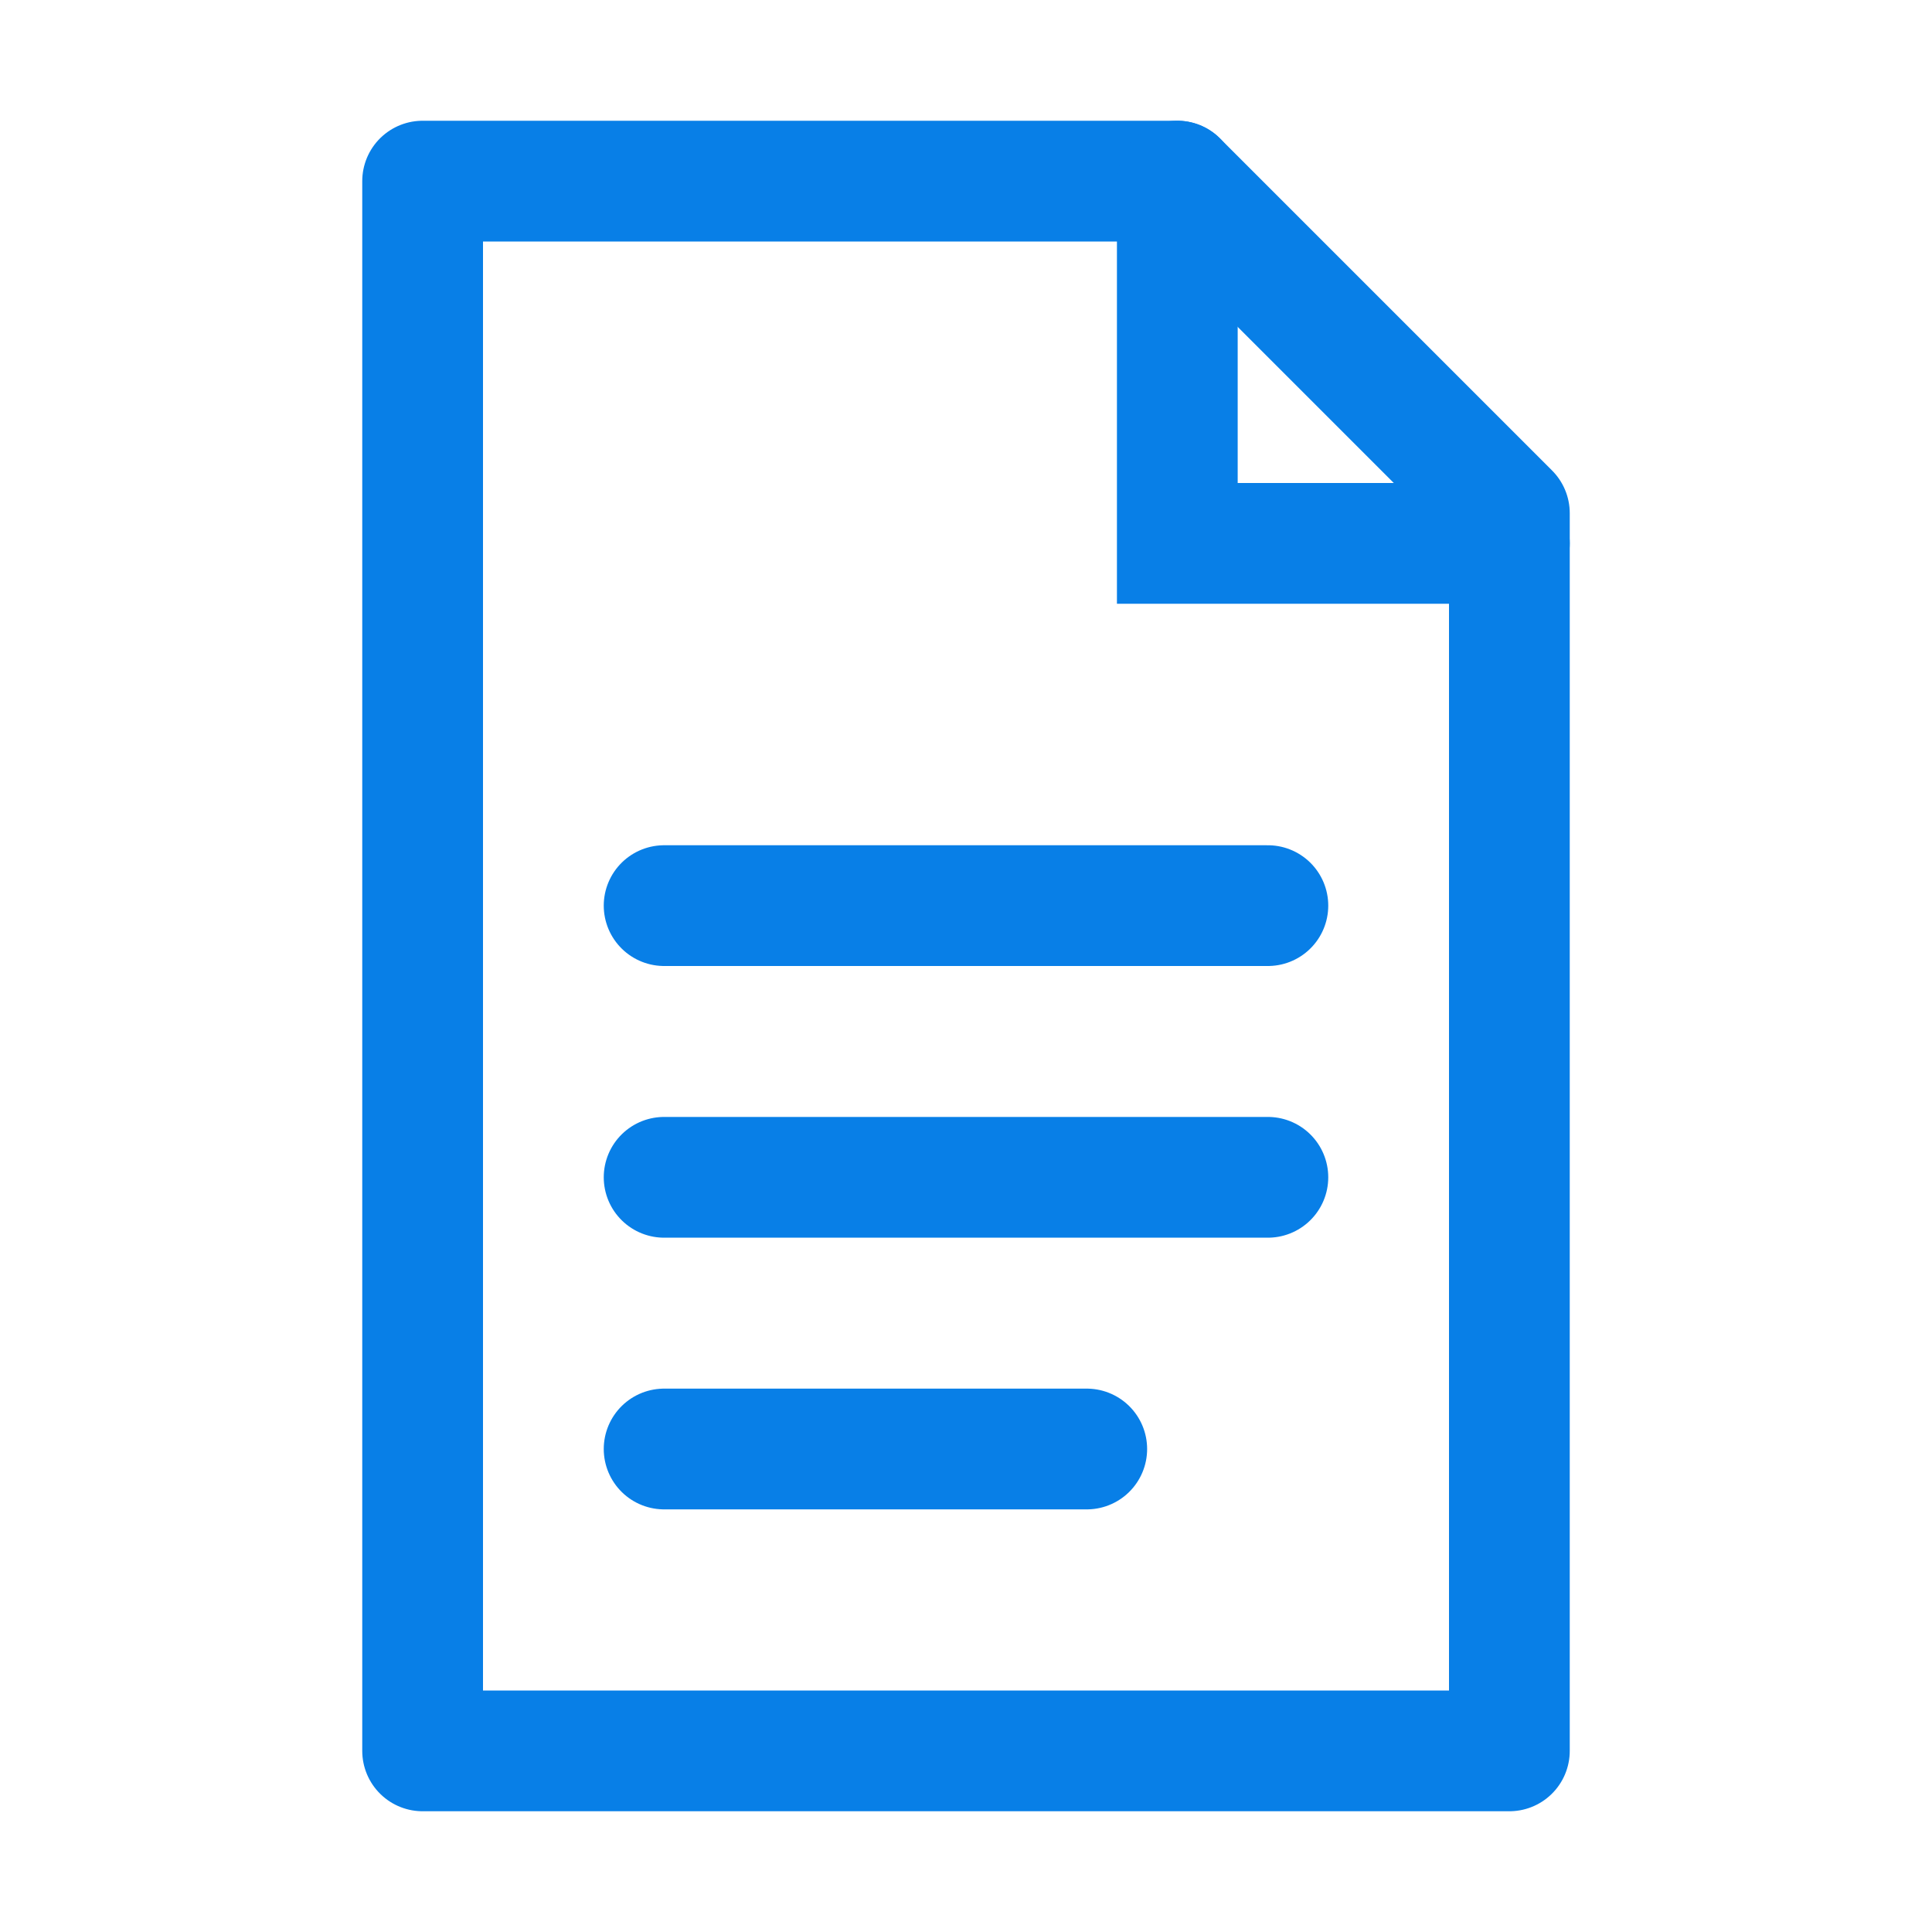
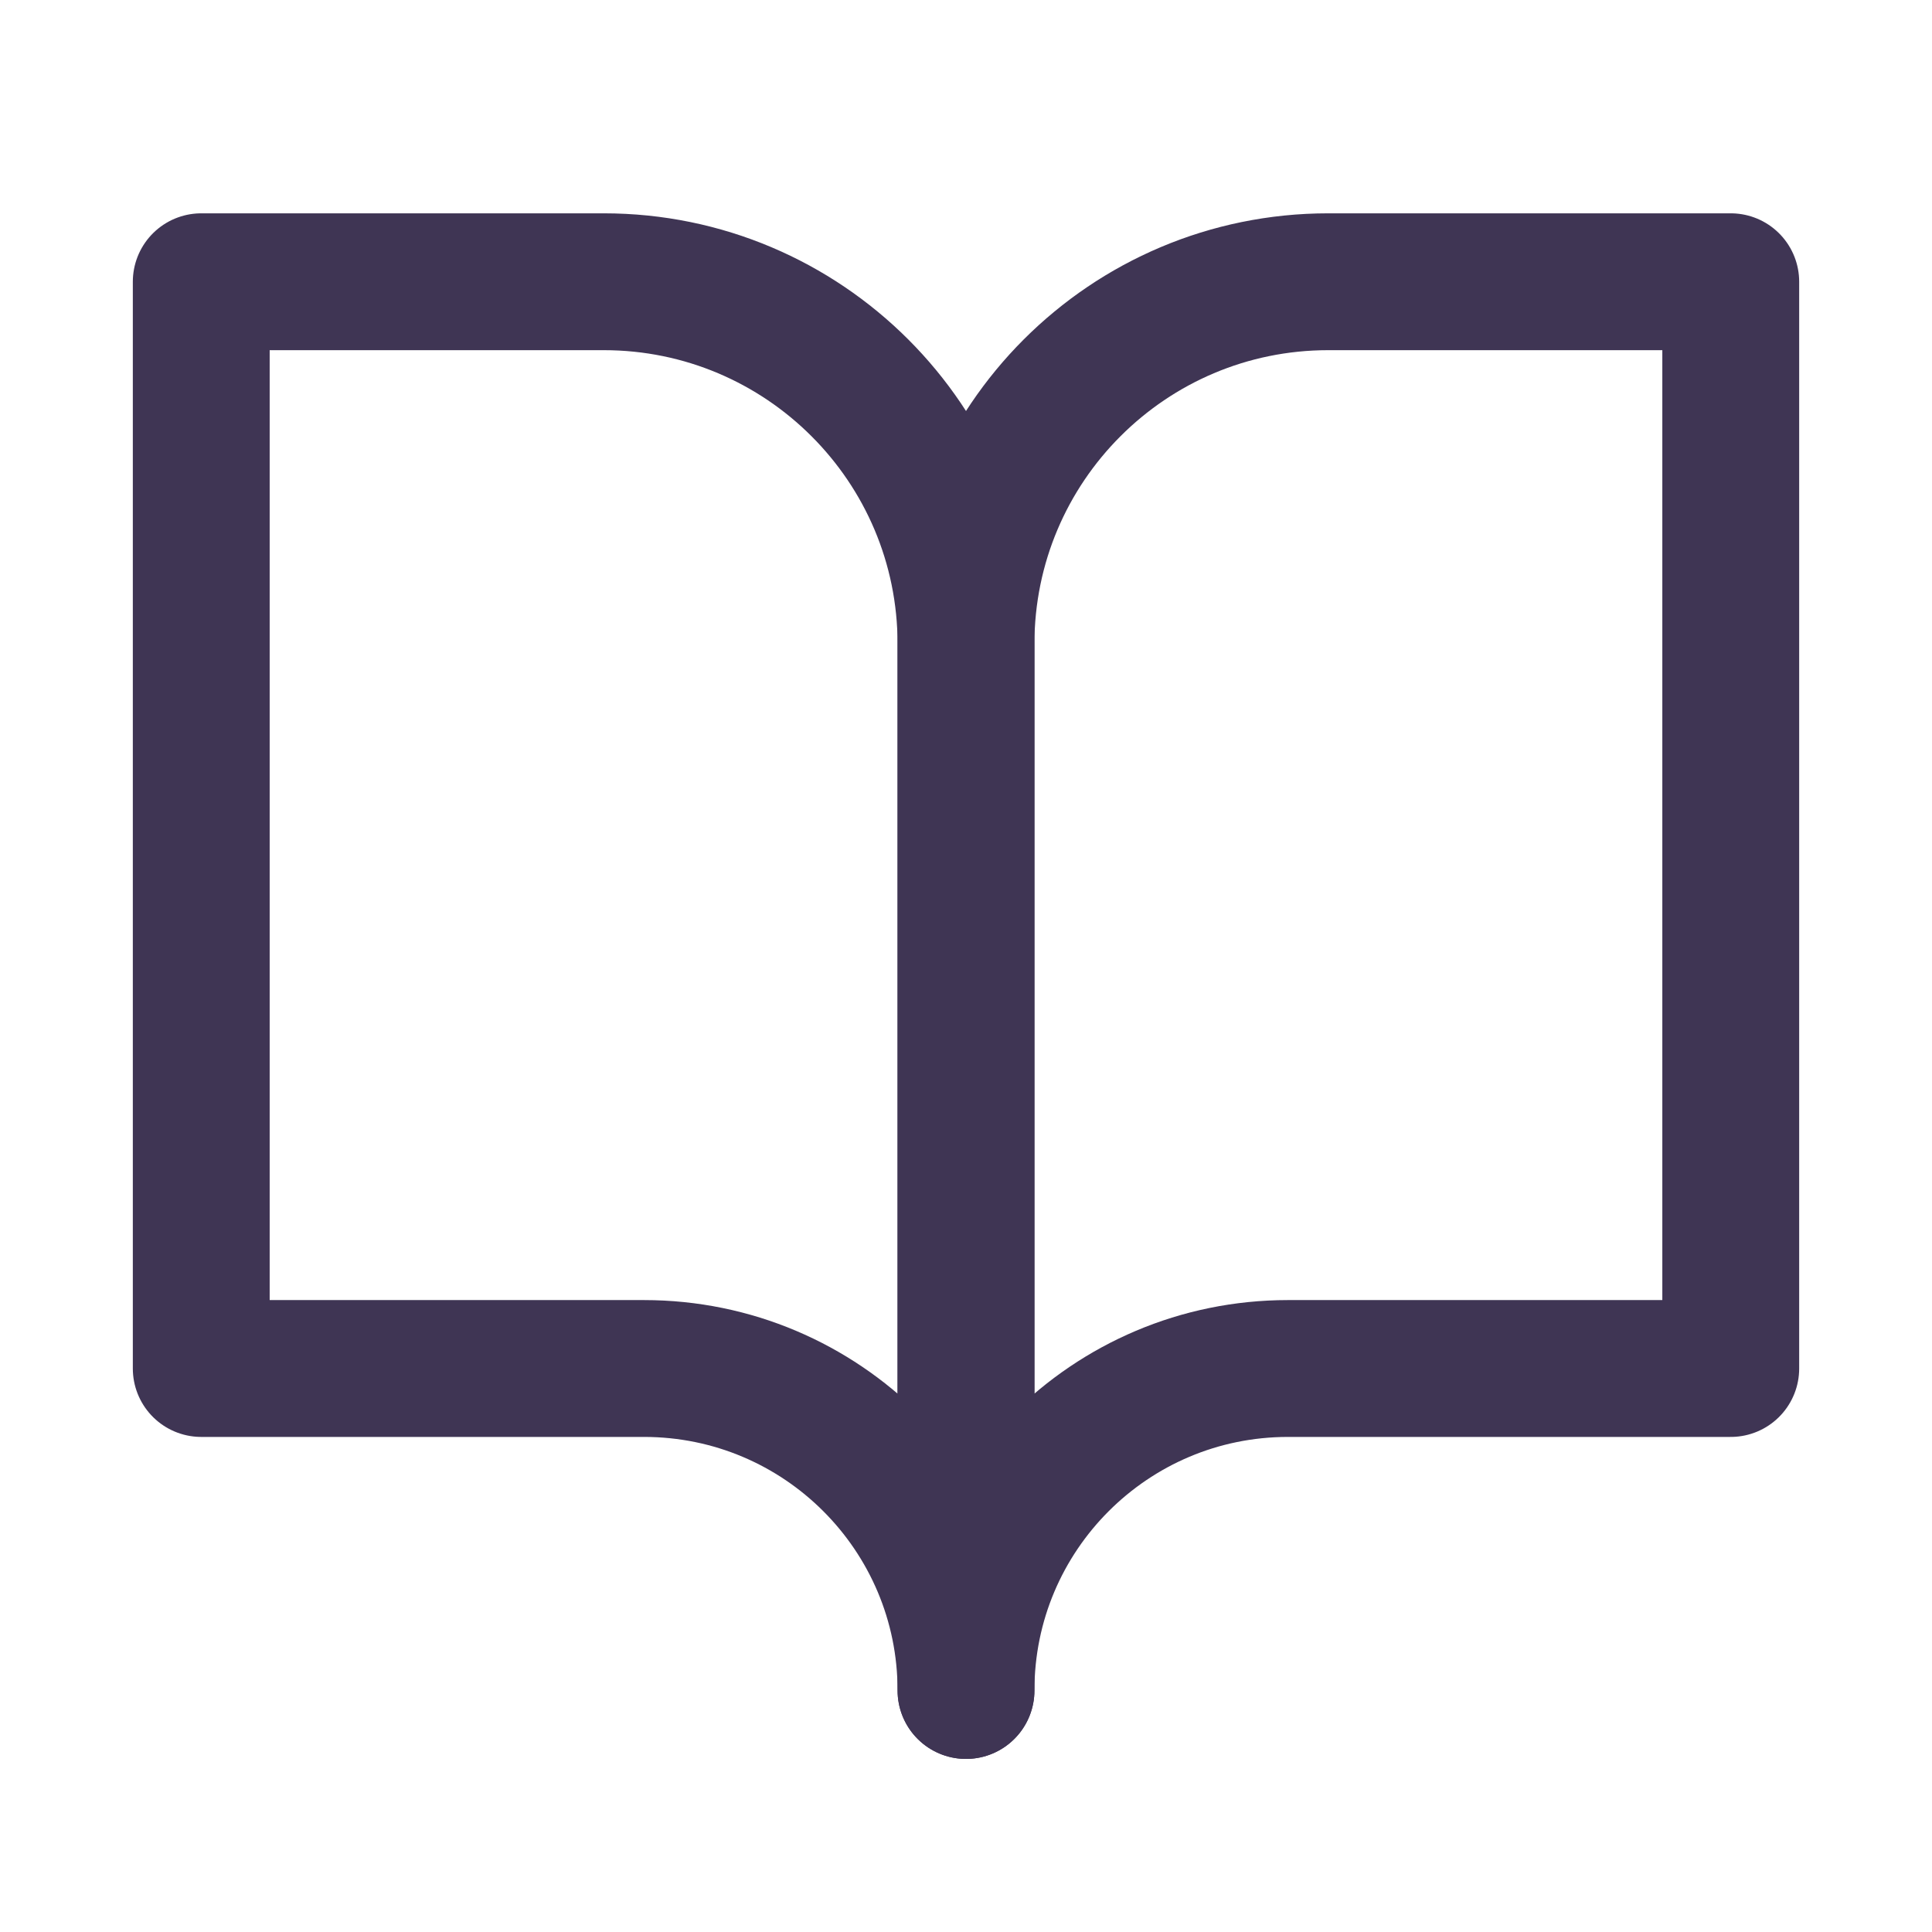
- <svg xmlns="http://www.w3.org/2000/svg" viewBox="0 0 64 64" role="img" aria-label="文章">
-   <path d="M14 6h25l11 11v41H14z" fill="none" stroke="#087fe7" stroke-linejoin="round" stroke-width="4" />
-   <path d="M39 6v12h11M22 30h20M22 39h20M22 48h14" fill="none" stroke="#087fe7" stroke-linecap="round" stroke-width="4" />
+ <svg xmlns="http://www.w3.org/2000/svg" viewBox="0 0 24 24" fill="none">
+   <path d="M2.5 3.5h5A4.5 4.5 0 0 1 12 8v13a4 4 0 0 0-4-4H2.5V3.5Z" stroke="#3f3554" stroke-linecap="round" stroke-linejoin="round" stroke-width="1.7" />
+   <path d="M21.5 3.5h-5A4.5 4.5 0 0 0 12 8v13a4 4 0 0 1 4-4h5.5V3.5Z" stroke="#3f3554" stroke-linecap="round" stroke-linejoin="round" stroke-width="1.7" />
</svg>
